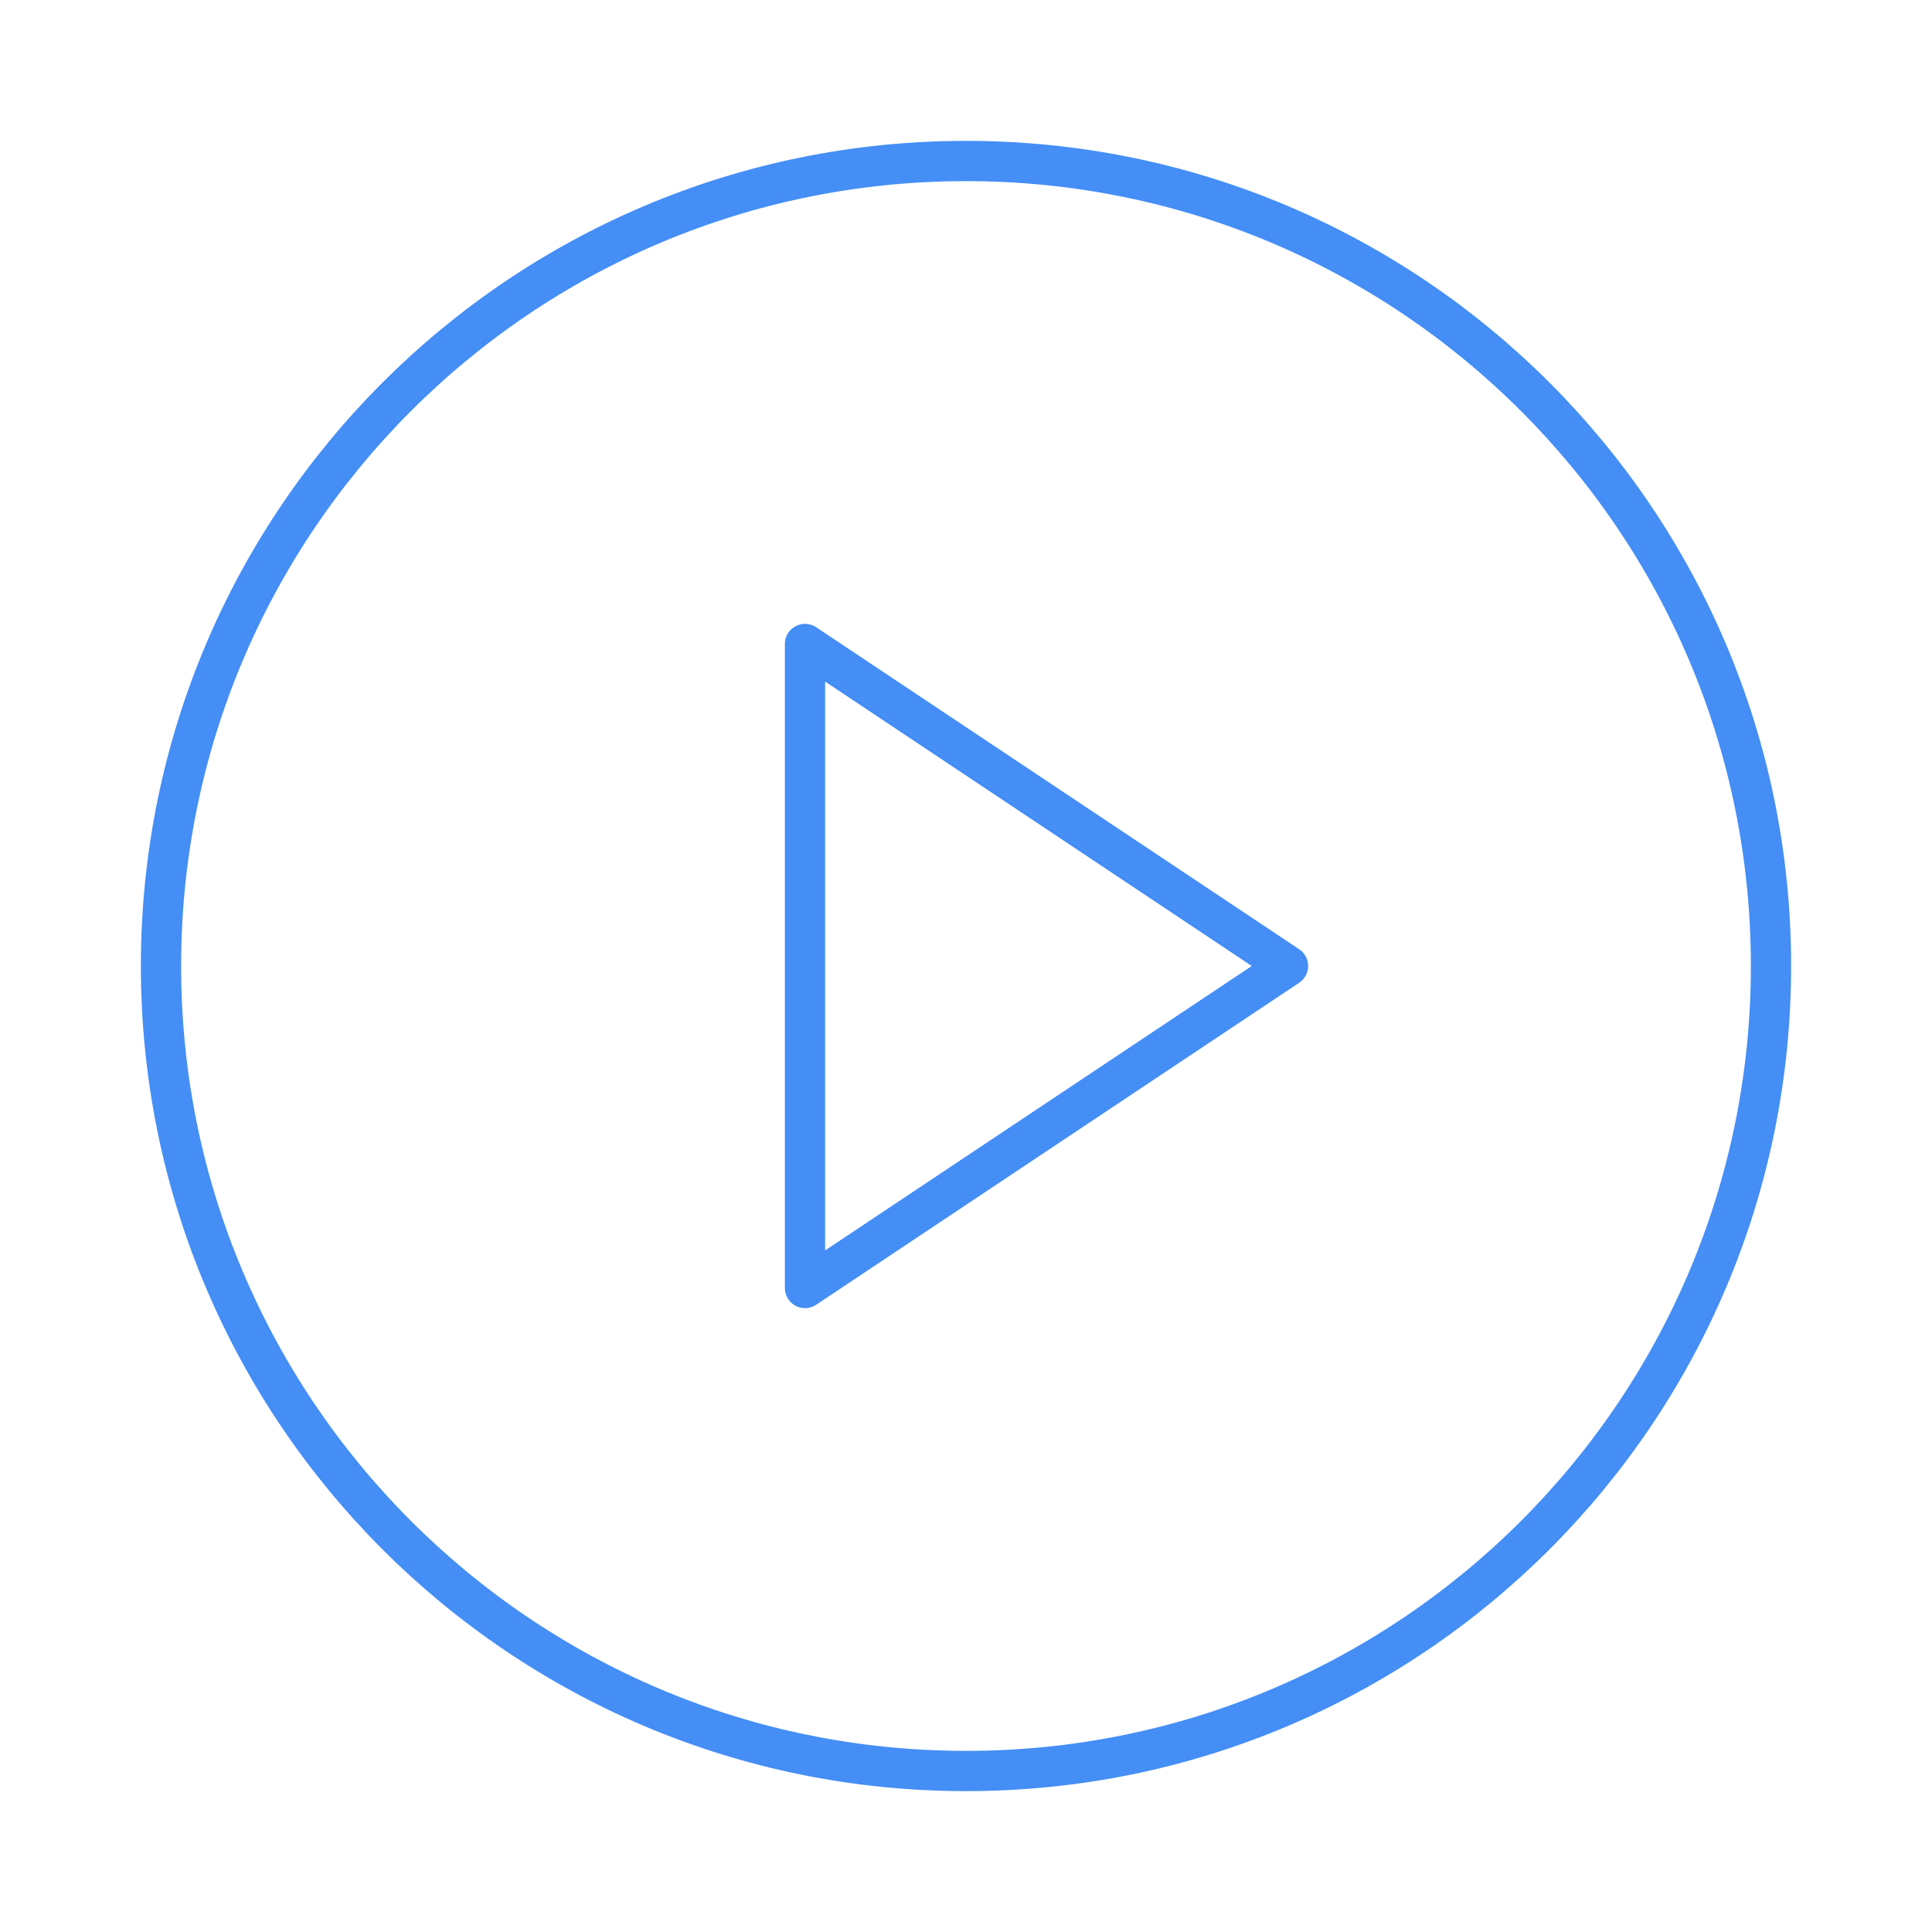
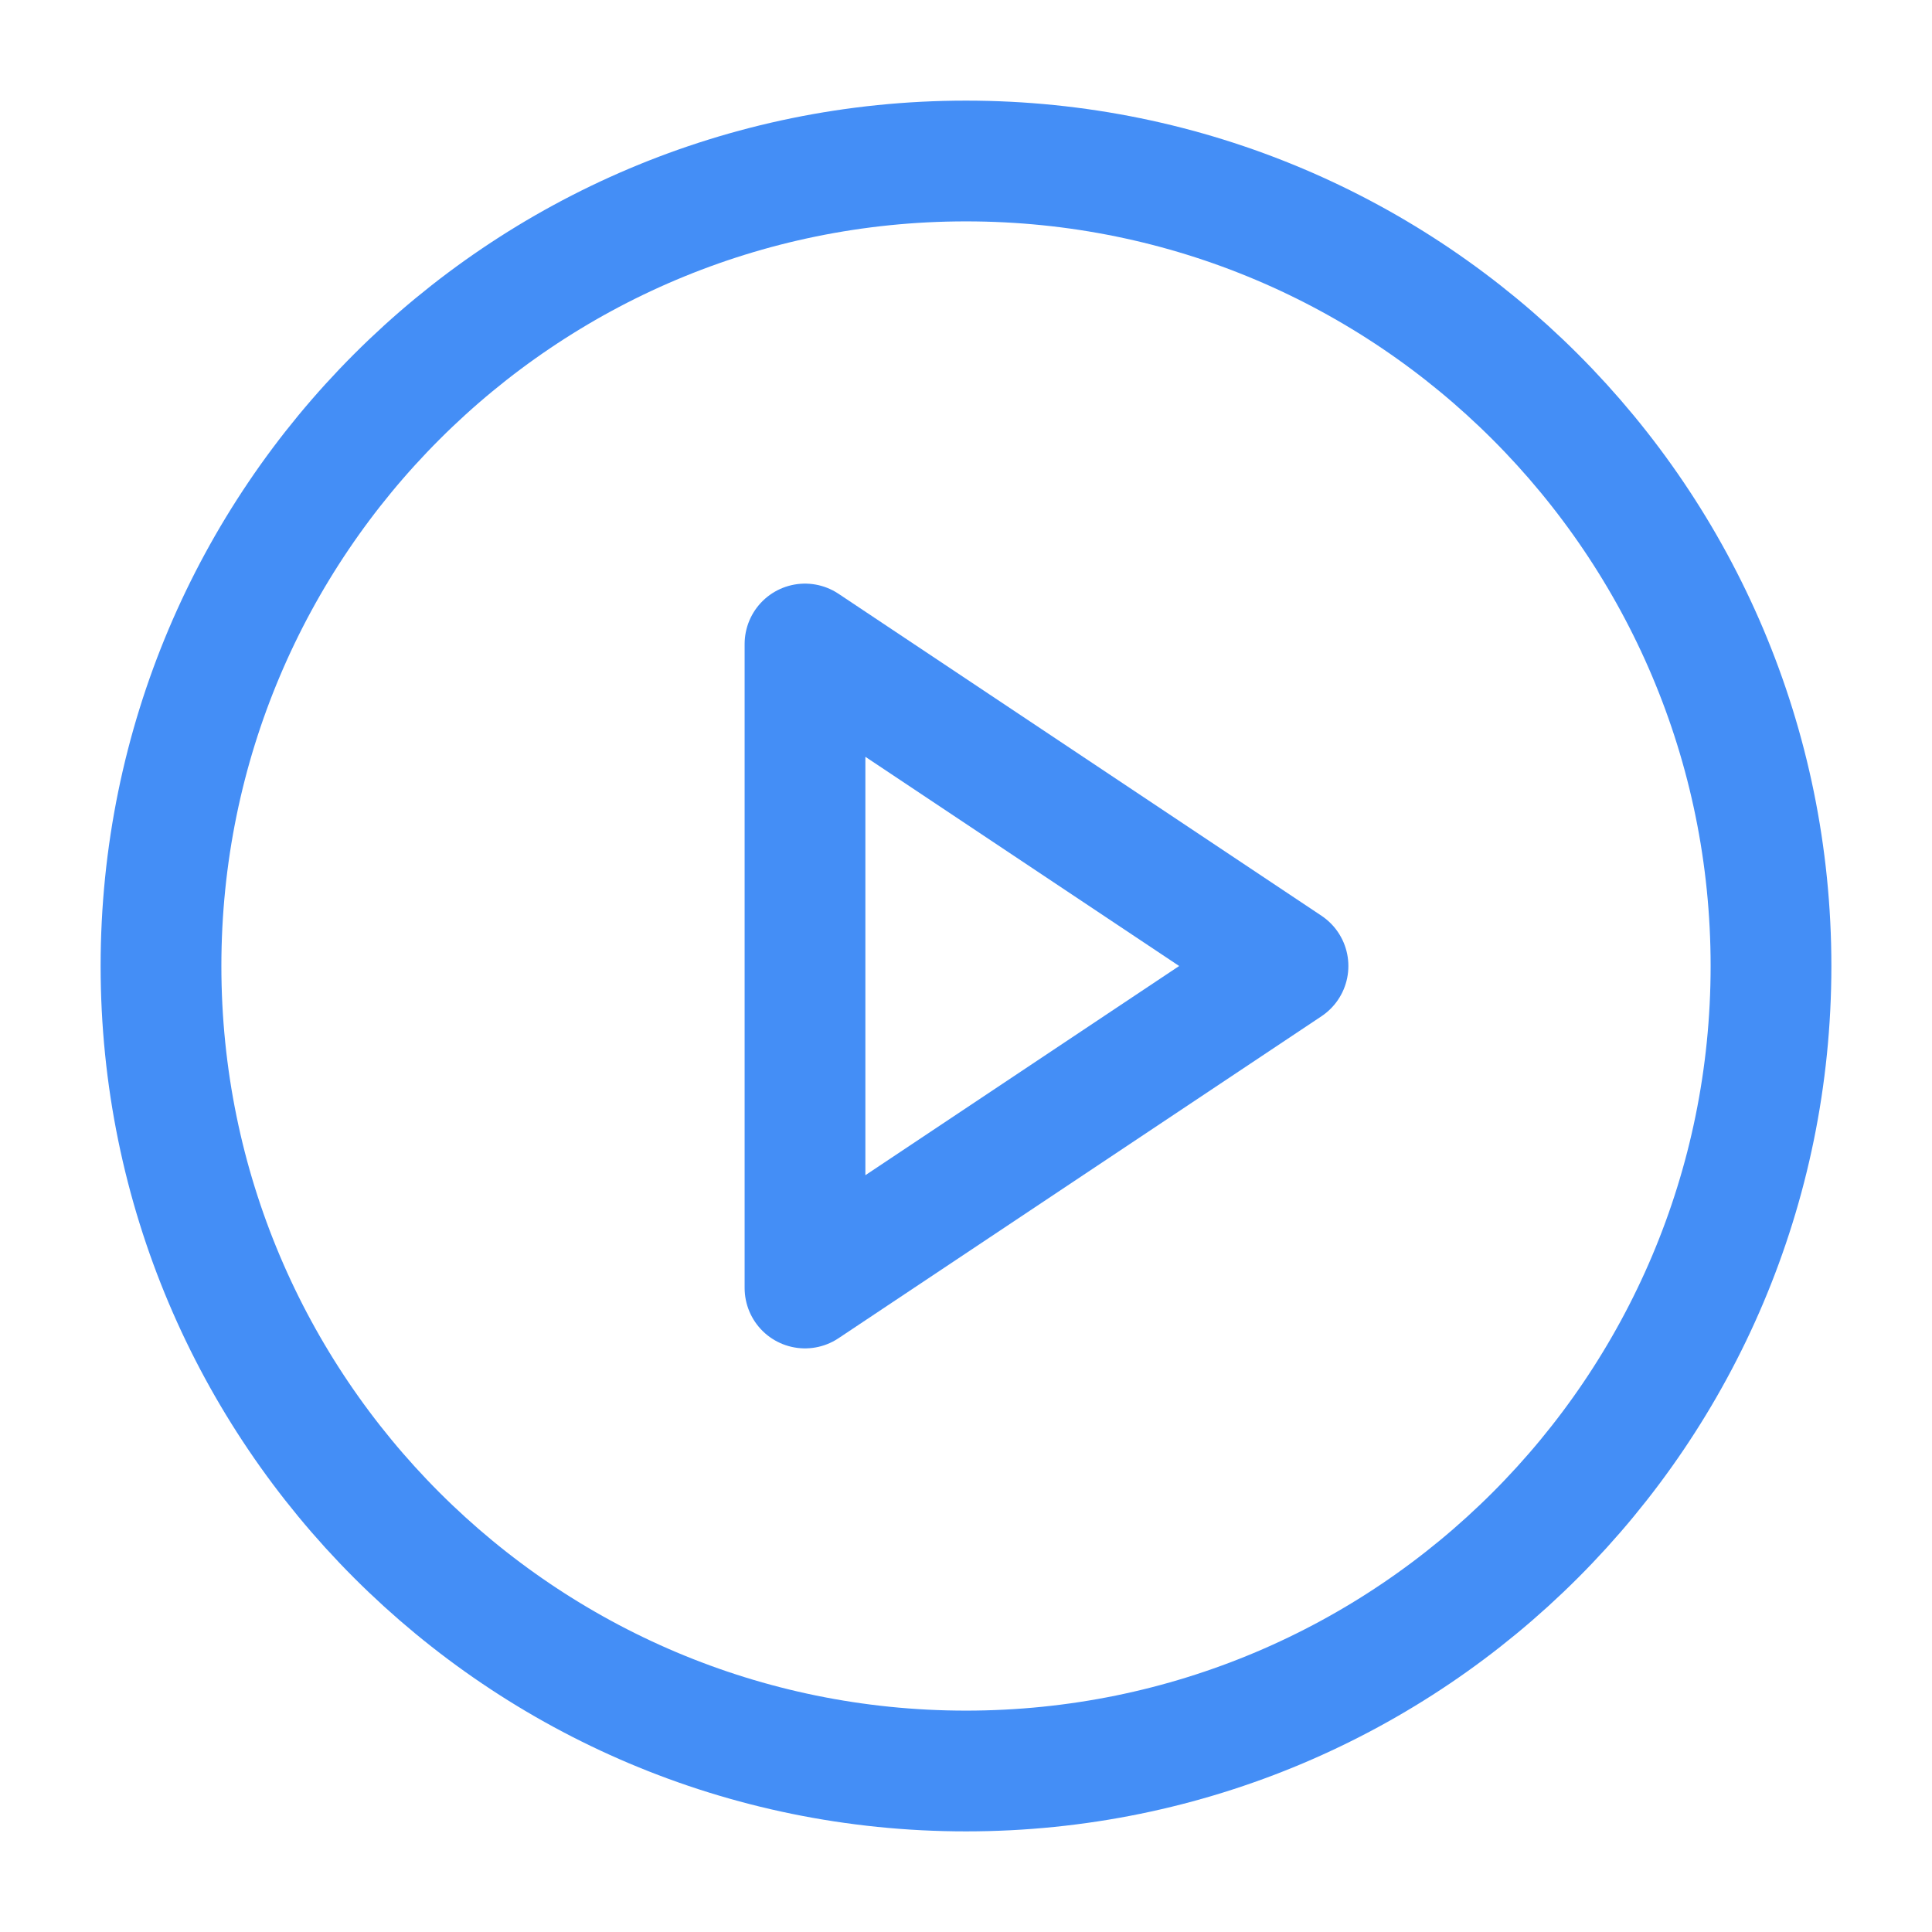
- <svg xmlns="http://www.w3.org/2000/svg" width="100" height="100" viewBox="0 0 24 24" fill="none" stroke="#448EF6" stroke-width="0.5" stroke-linecap="round" stroke-linejoin="round" class="feather feather-play-circle">
+ <svg xmlns="http://www.w3.org/2000/svg" width="100" height="100" viewBox="0 0 24 24" fill="none" stroke="#448EF6" stroke-width="1.5" stroke-linecap="round" stroke-linejoin="round" class="feather feather-play-circle">
  <circle cx="12" cy="12" r="10" />
  <polygon points="10 8 16 12 10 16 10 8" />
</svg>
